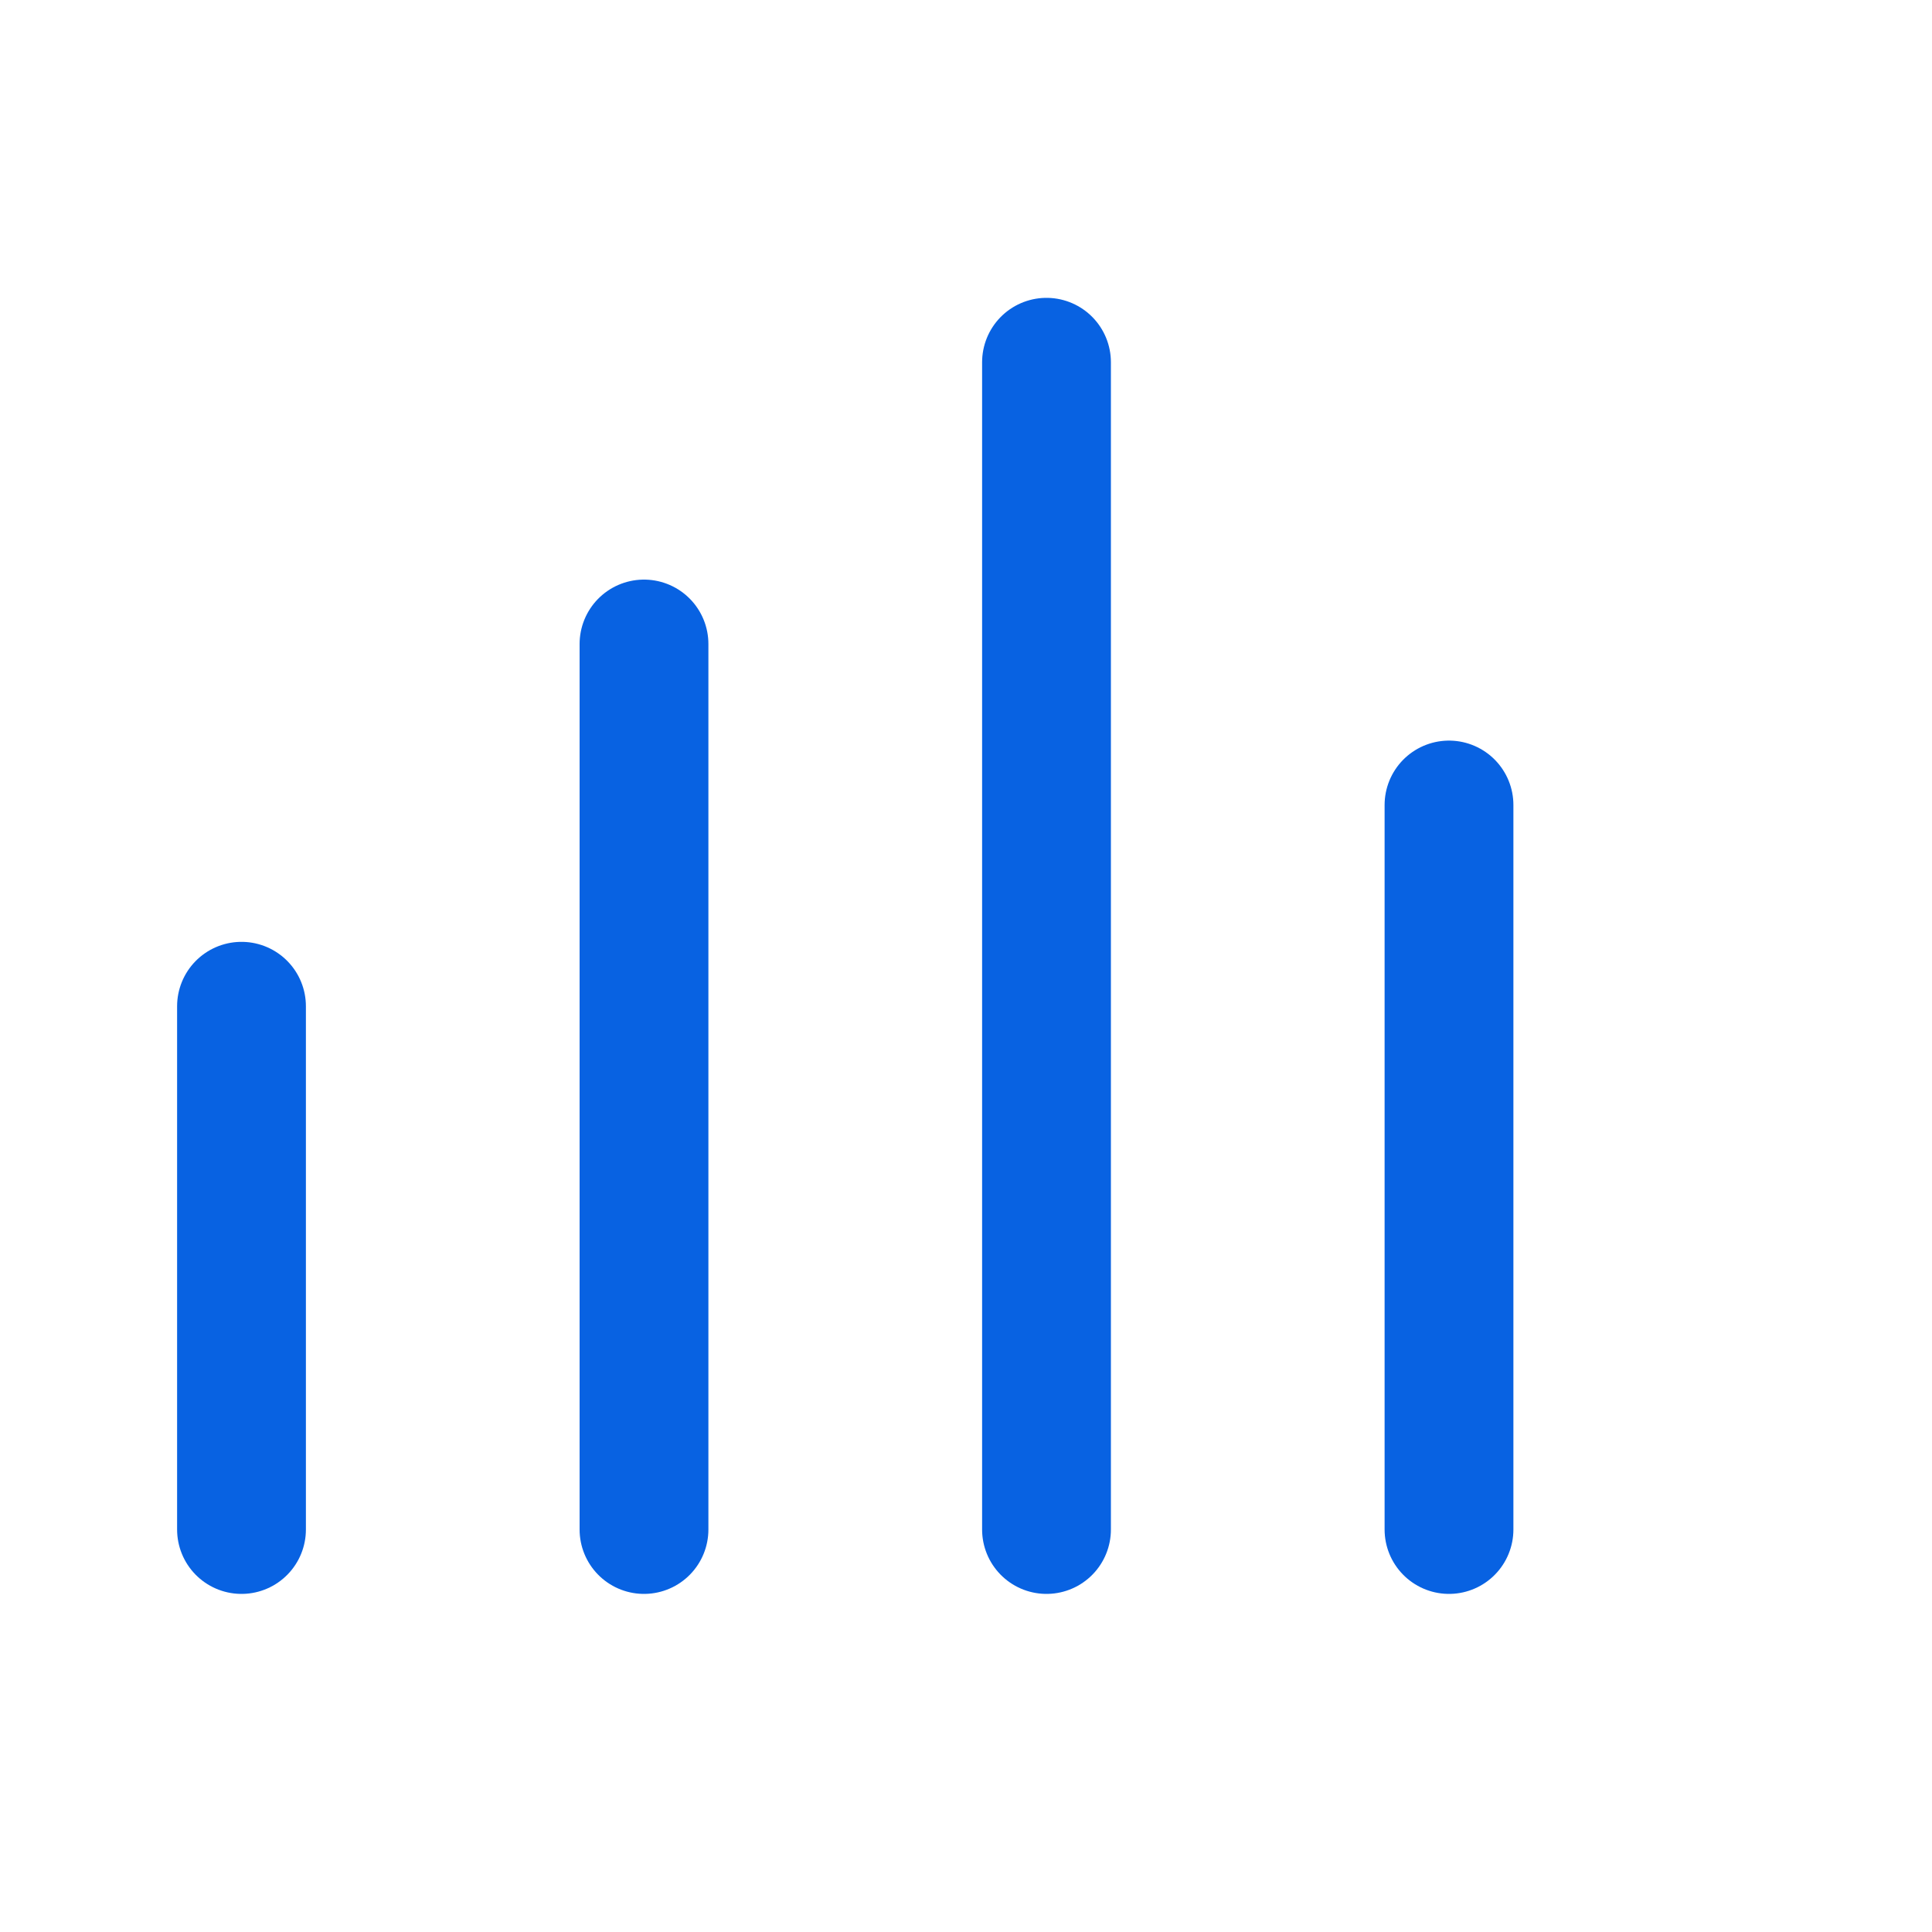
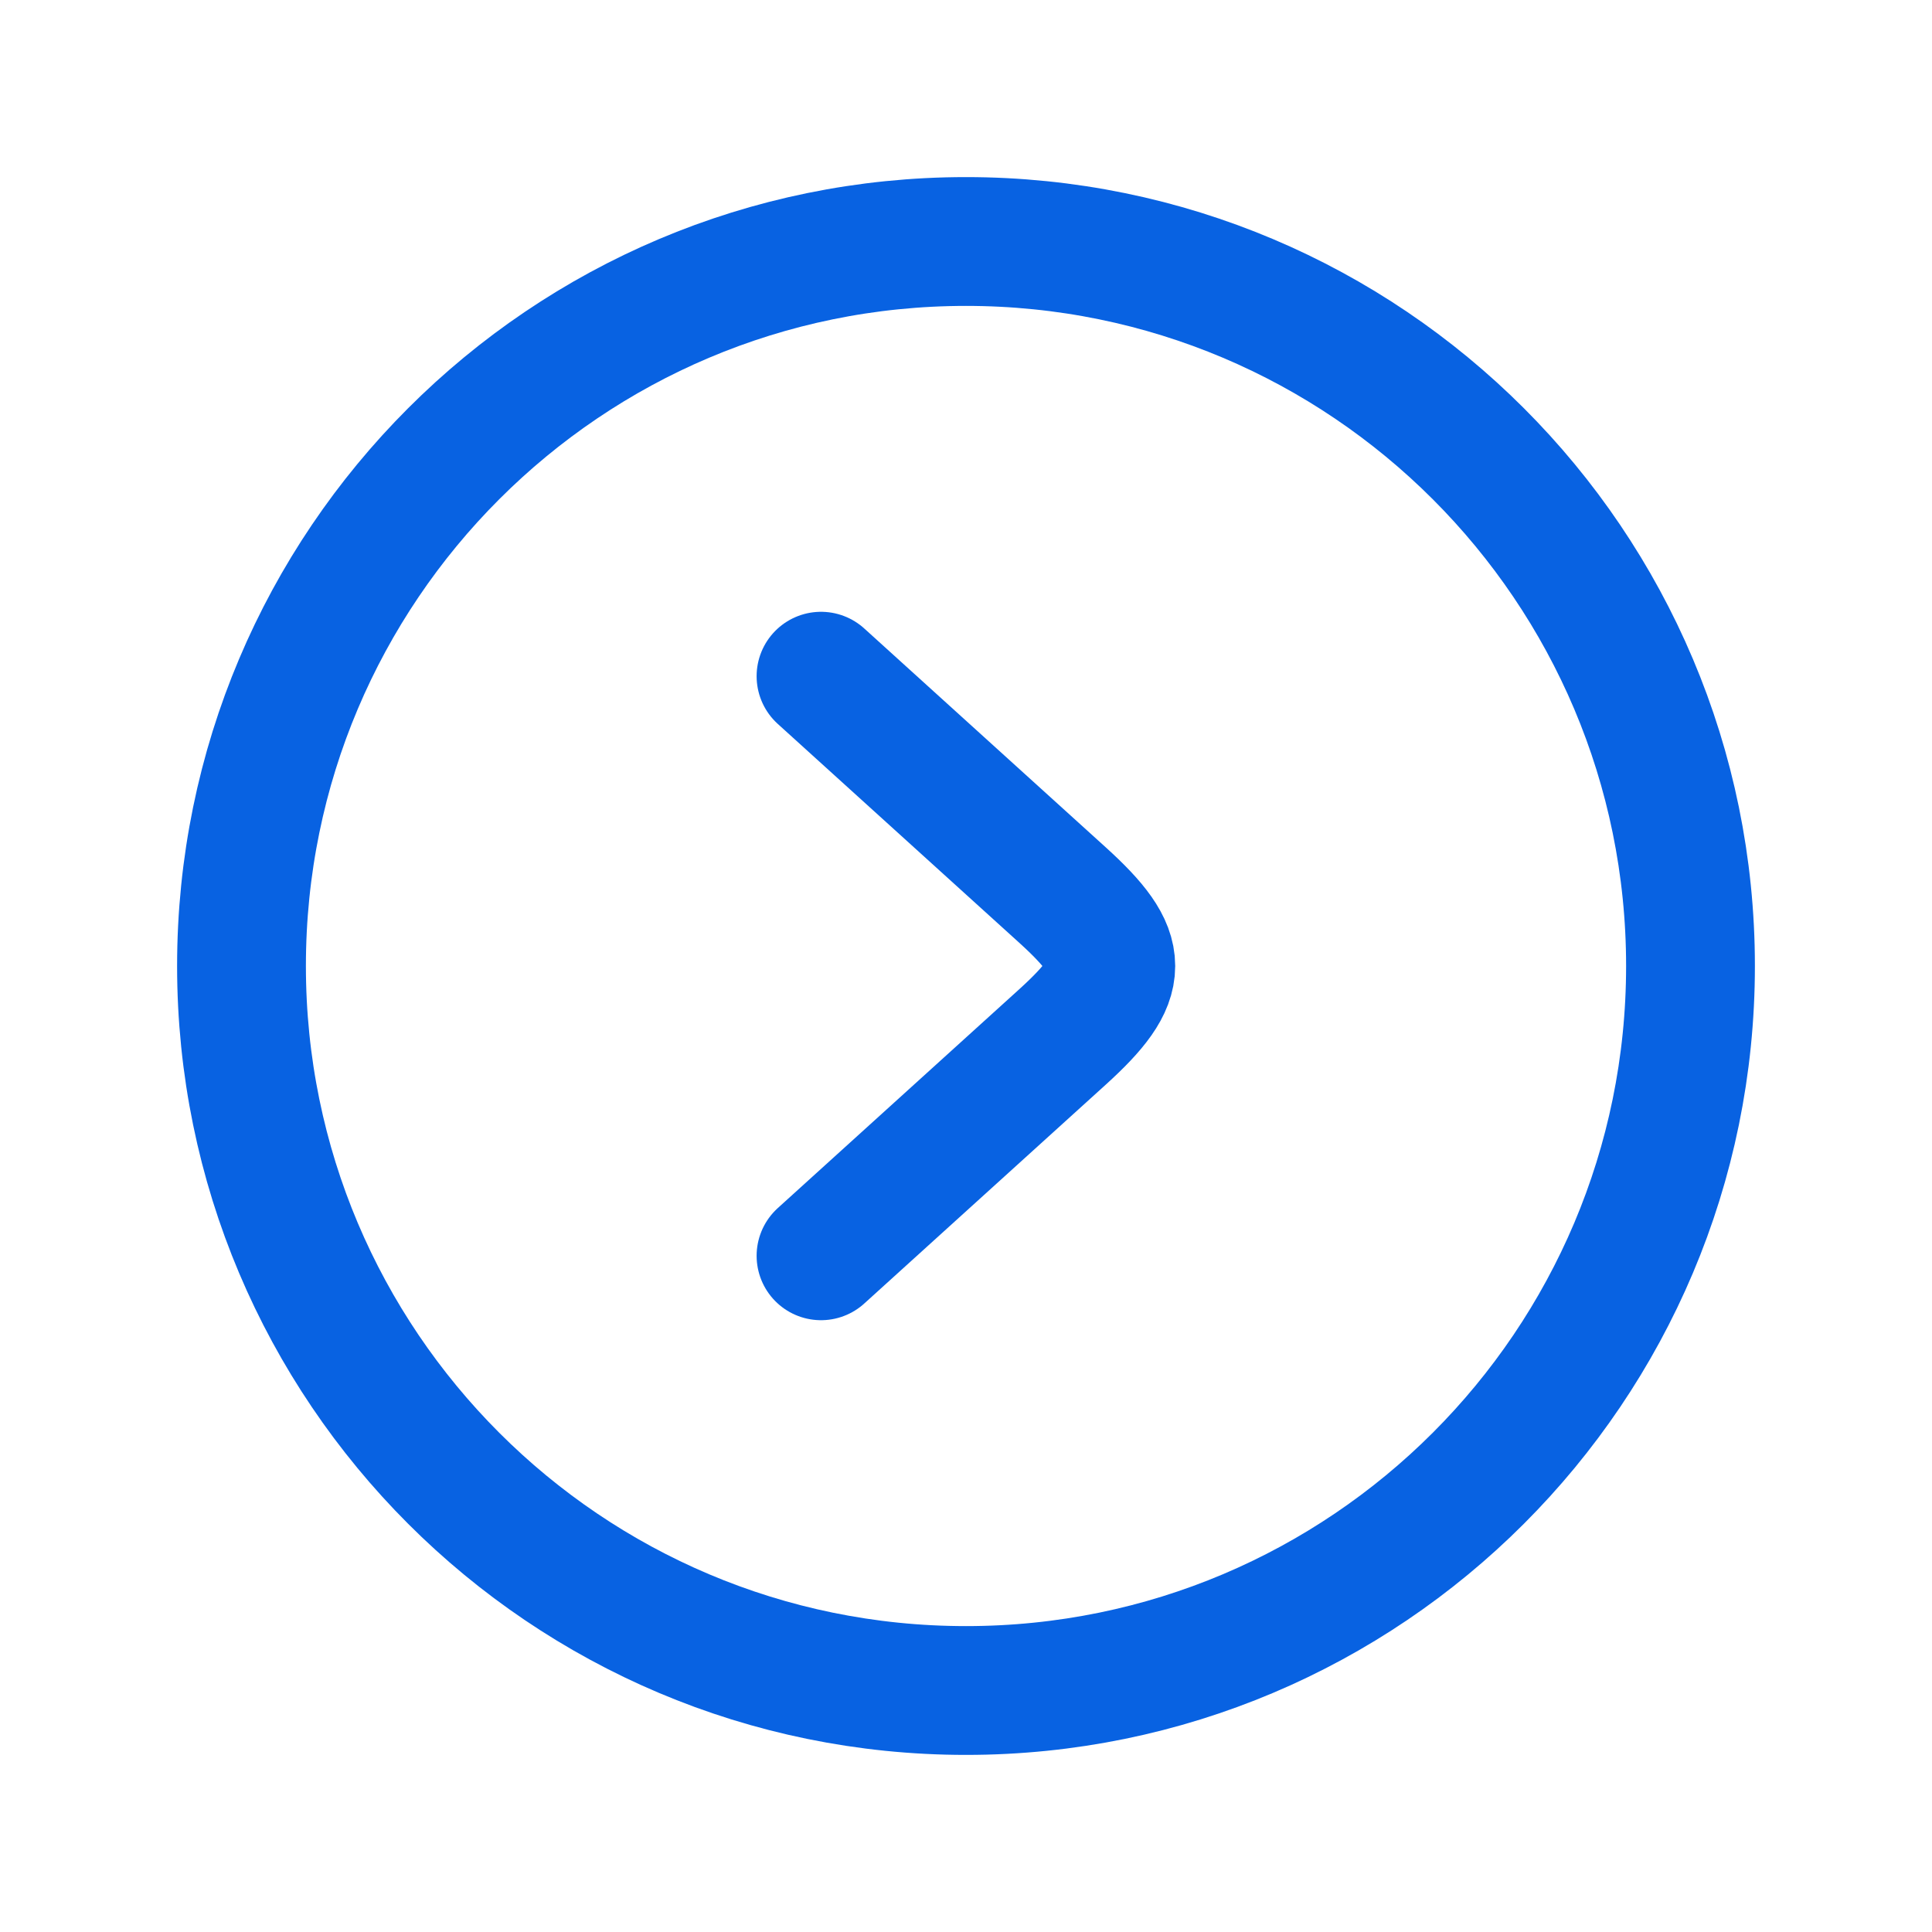
- <svg xmlns="http://www.w3.org/2000/svg" width="48" height="48" viewBox="0 0 48 48" fill="none" stroke="#0862E2" stroke-width="3.2" stroke-linecap="round" stroke-linejoin="round">
-   <path d="M6 38V25M16 38V16M26 38V9M36 38V20" />
+ <svg xmlns="http://www.w3.org/2000/svg" width="48" height="48" viewBox="0 0 48 48" fill="none">
+   <path d="M20.398 16.8L26.396 22.236C27.998 23.689 27.998 24.311 26.396 25.764L20.398 31.2" stroke-width="3.2" stroke-linecap="round" stroke-linejoin="round" stroke="#0862E2" />
+   <path d="M42 24C42 33.941 33.941 42 24 42C14.059 42 6 33.941 6 24C6 14.059 14.059 6 24 6C33.941 6 42 14.059 42 24Z" stroke-width="3.2" stroke="#0862E2" />
</svg>
